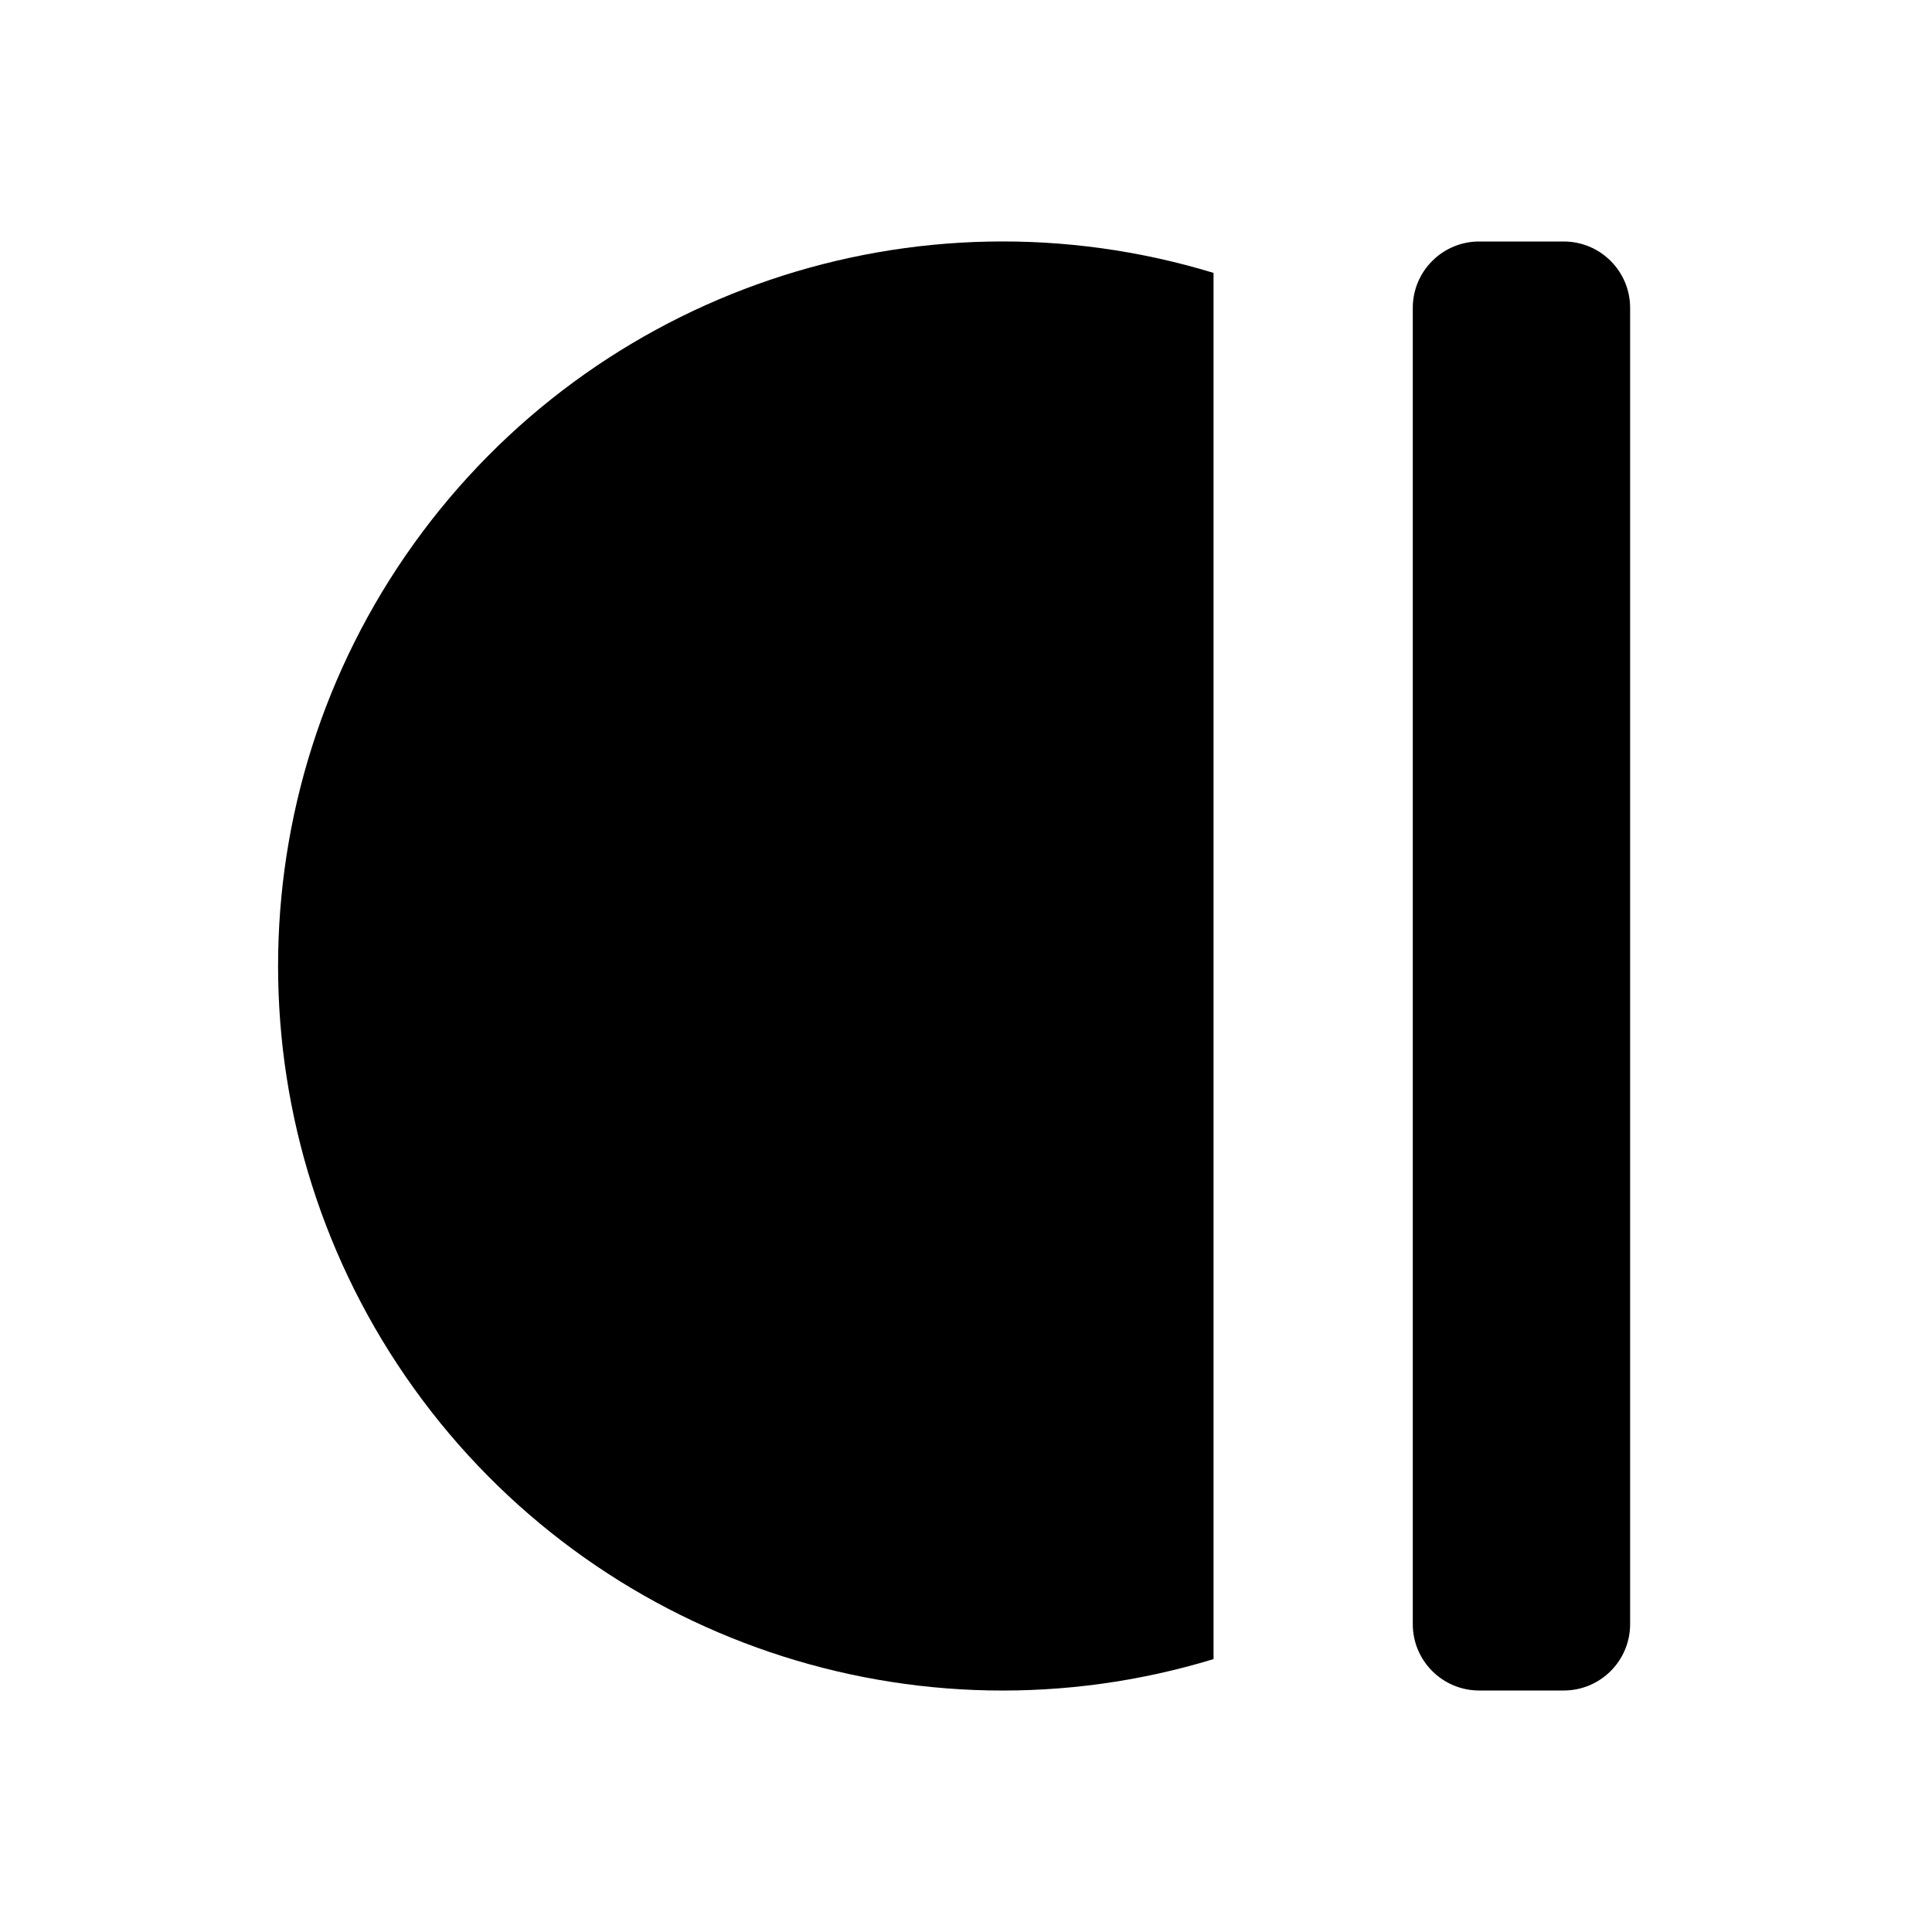
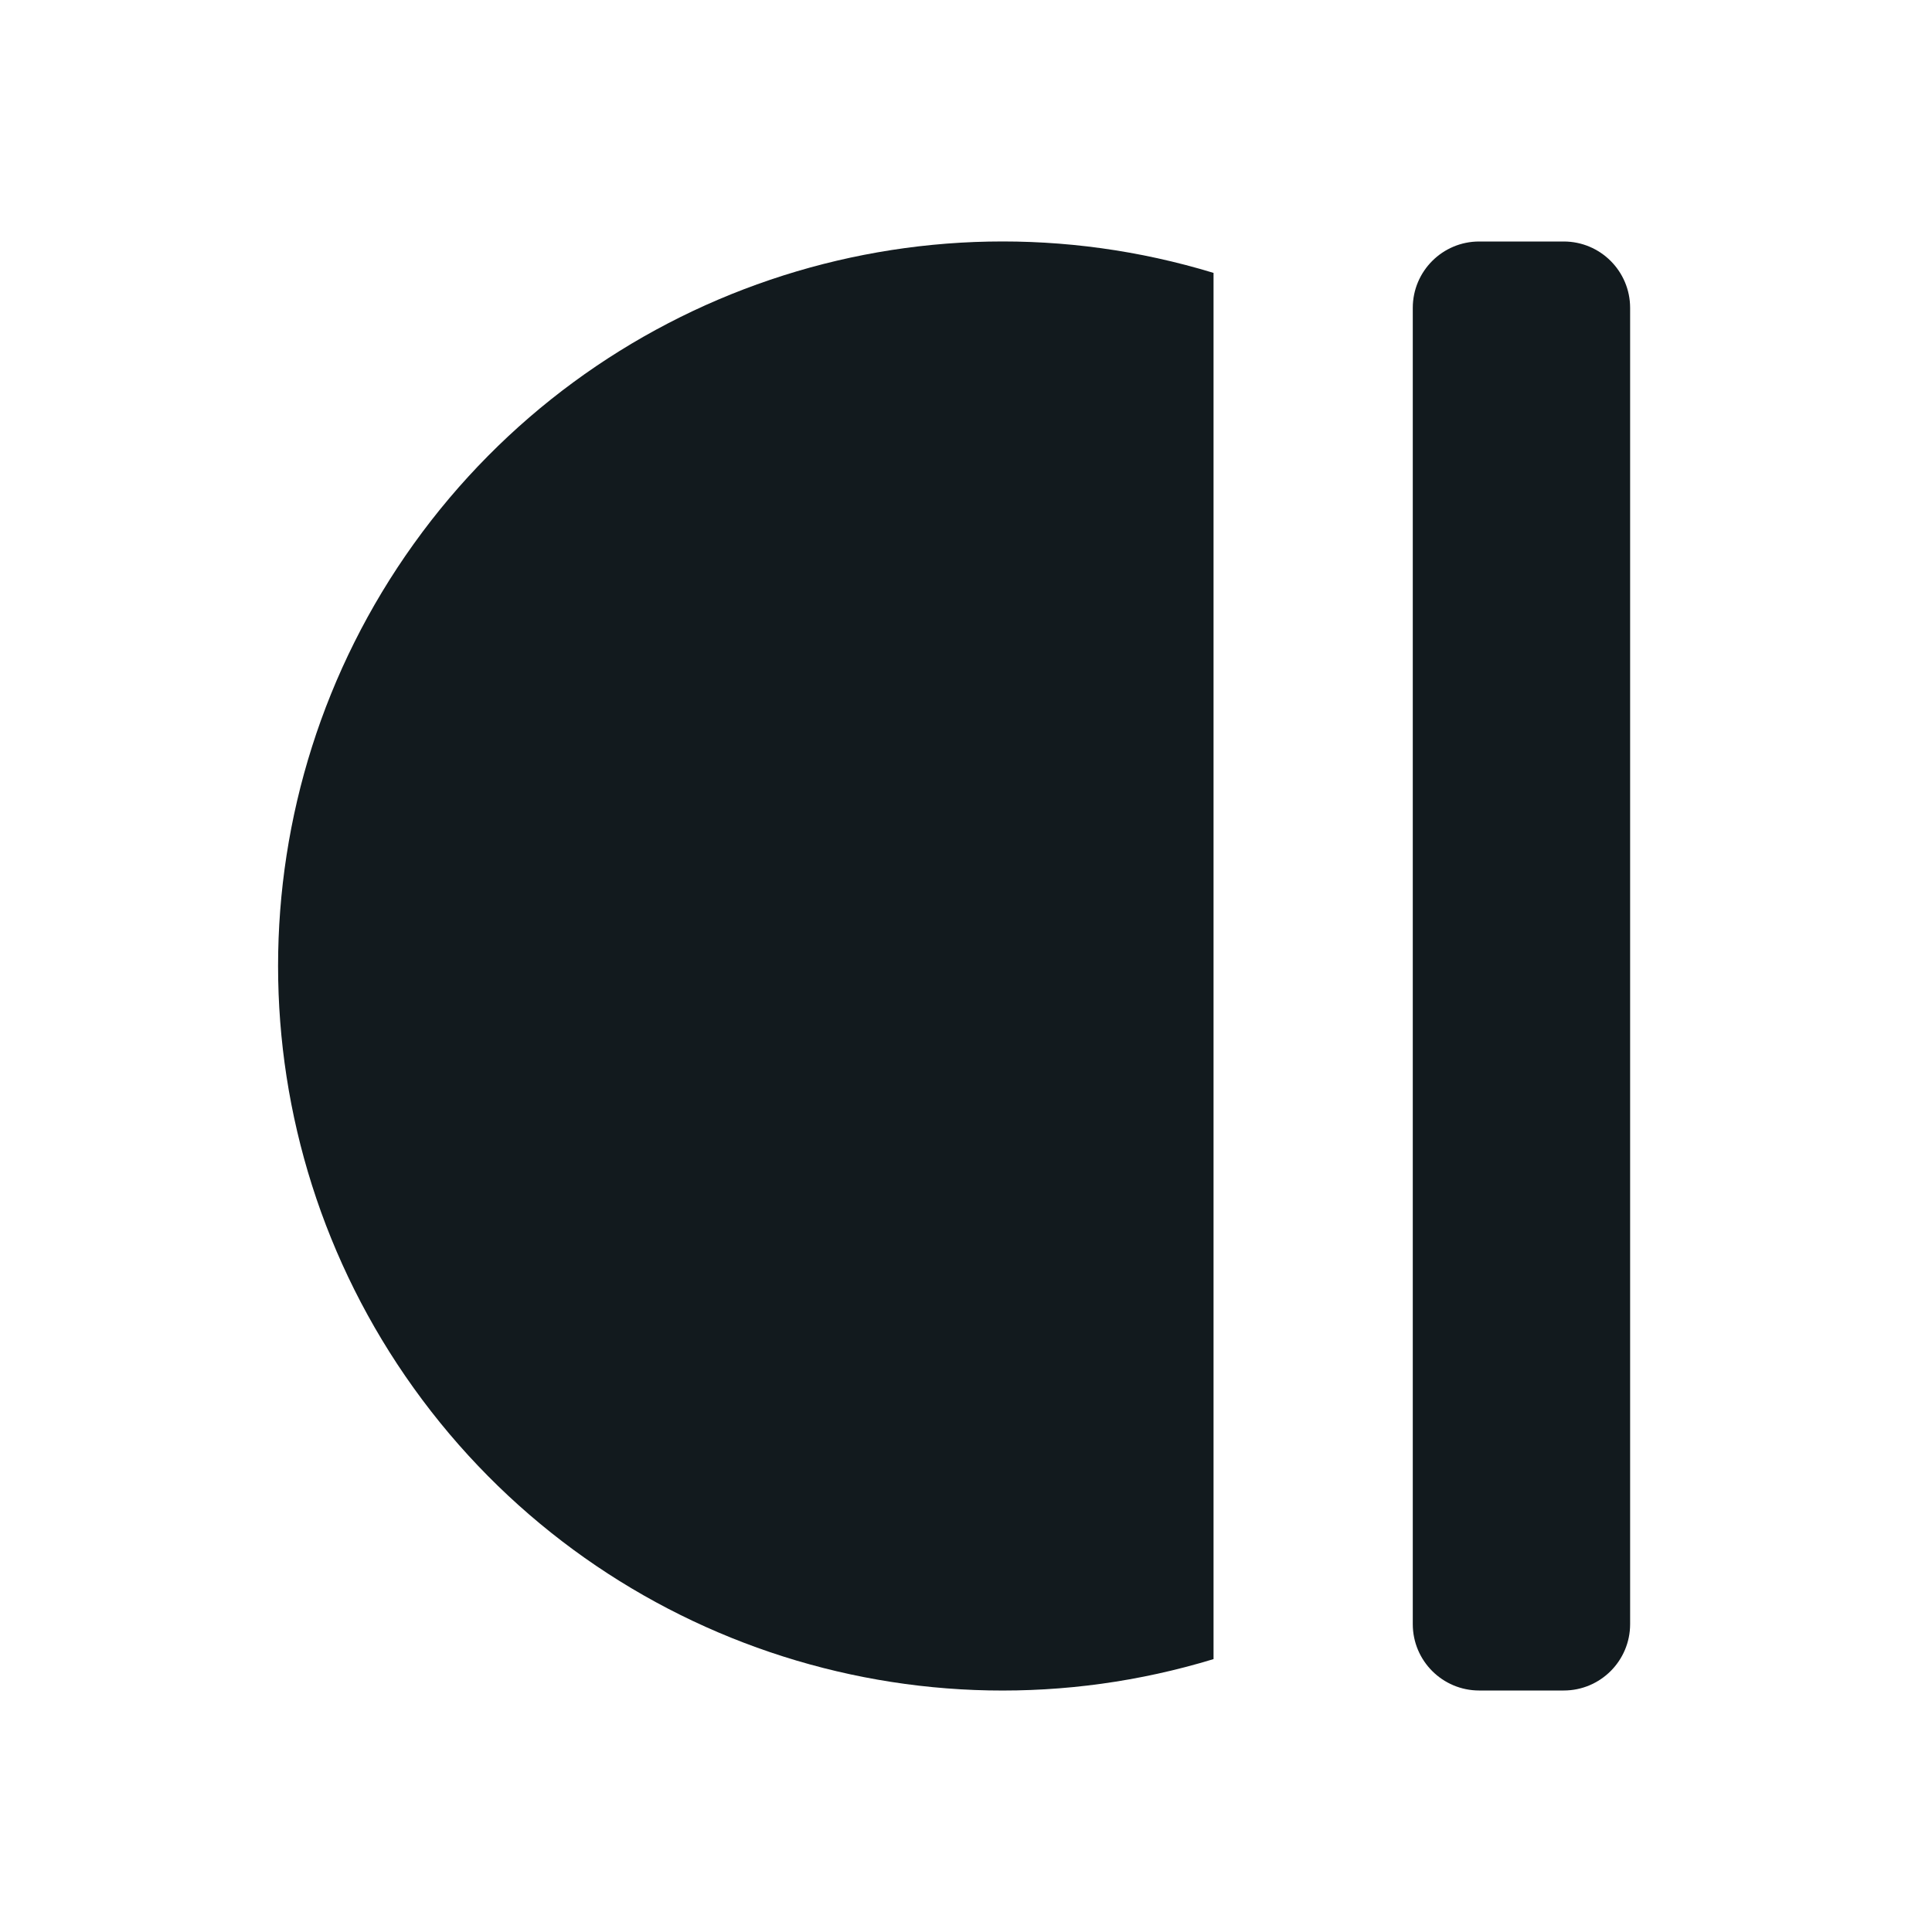
- <svg xmlns="http://www.w3.org/2000/svg" viewBox="0 0 32 32" fill="#000">
-   <style>@media (prefers-color-scheme: dark){path{fill:#eef0f4}}</style>
-   <path d="M20.1 4.52A12 12 0 1 0 20.1 27.48Z" />
-   <path d="M24.5 4H25.9A1.1 1.1 0 0 1 27 5.1V26.9A1.1 1.1 0 0 1 25.9 28H24.5A1.1 1.1 0 0 1 23.4 26.9V5.1A1.1 1.1 0 0 1 24.5 4Z" />
+ <svg xmlns="http://www.w3.org/2000/svg" viewBox="0 0 32 32">
+   <style>.i{fill:#121a1e}.c{fill:#121a1e}@media (prefers-color-scheme: dark){.i{fill:#e7ecef}.c{fill:#e7ecef}}</style>
+   <path class="i" d="M20.1 4.52A12 12 0 1 0 20.1 27.48Z" />
+   <path class="c" d="M24.5 4H25.9A1.1 1.1 0 0 1 27 5.1V26.9A1.1 1.1 0 0 1 25.9 28H24.5A1.1 1.1 0 0 1 23.4 26.9V5.1A1.1 1.1 0 0 1 24.5 4Z" />
</svg>
